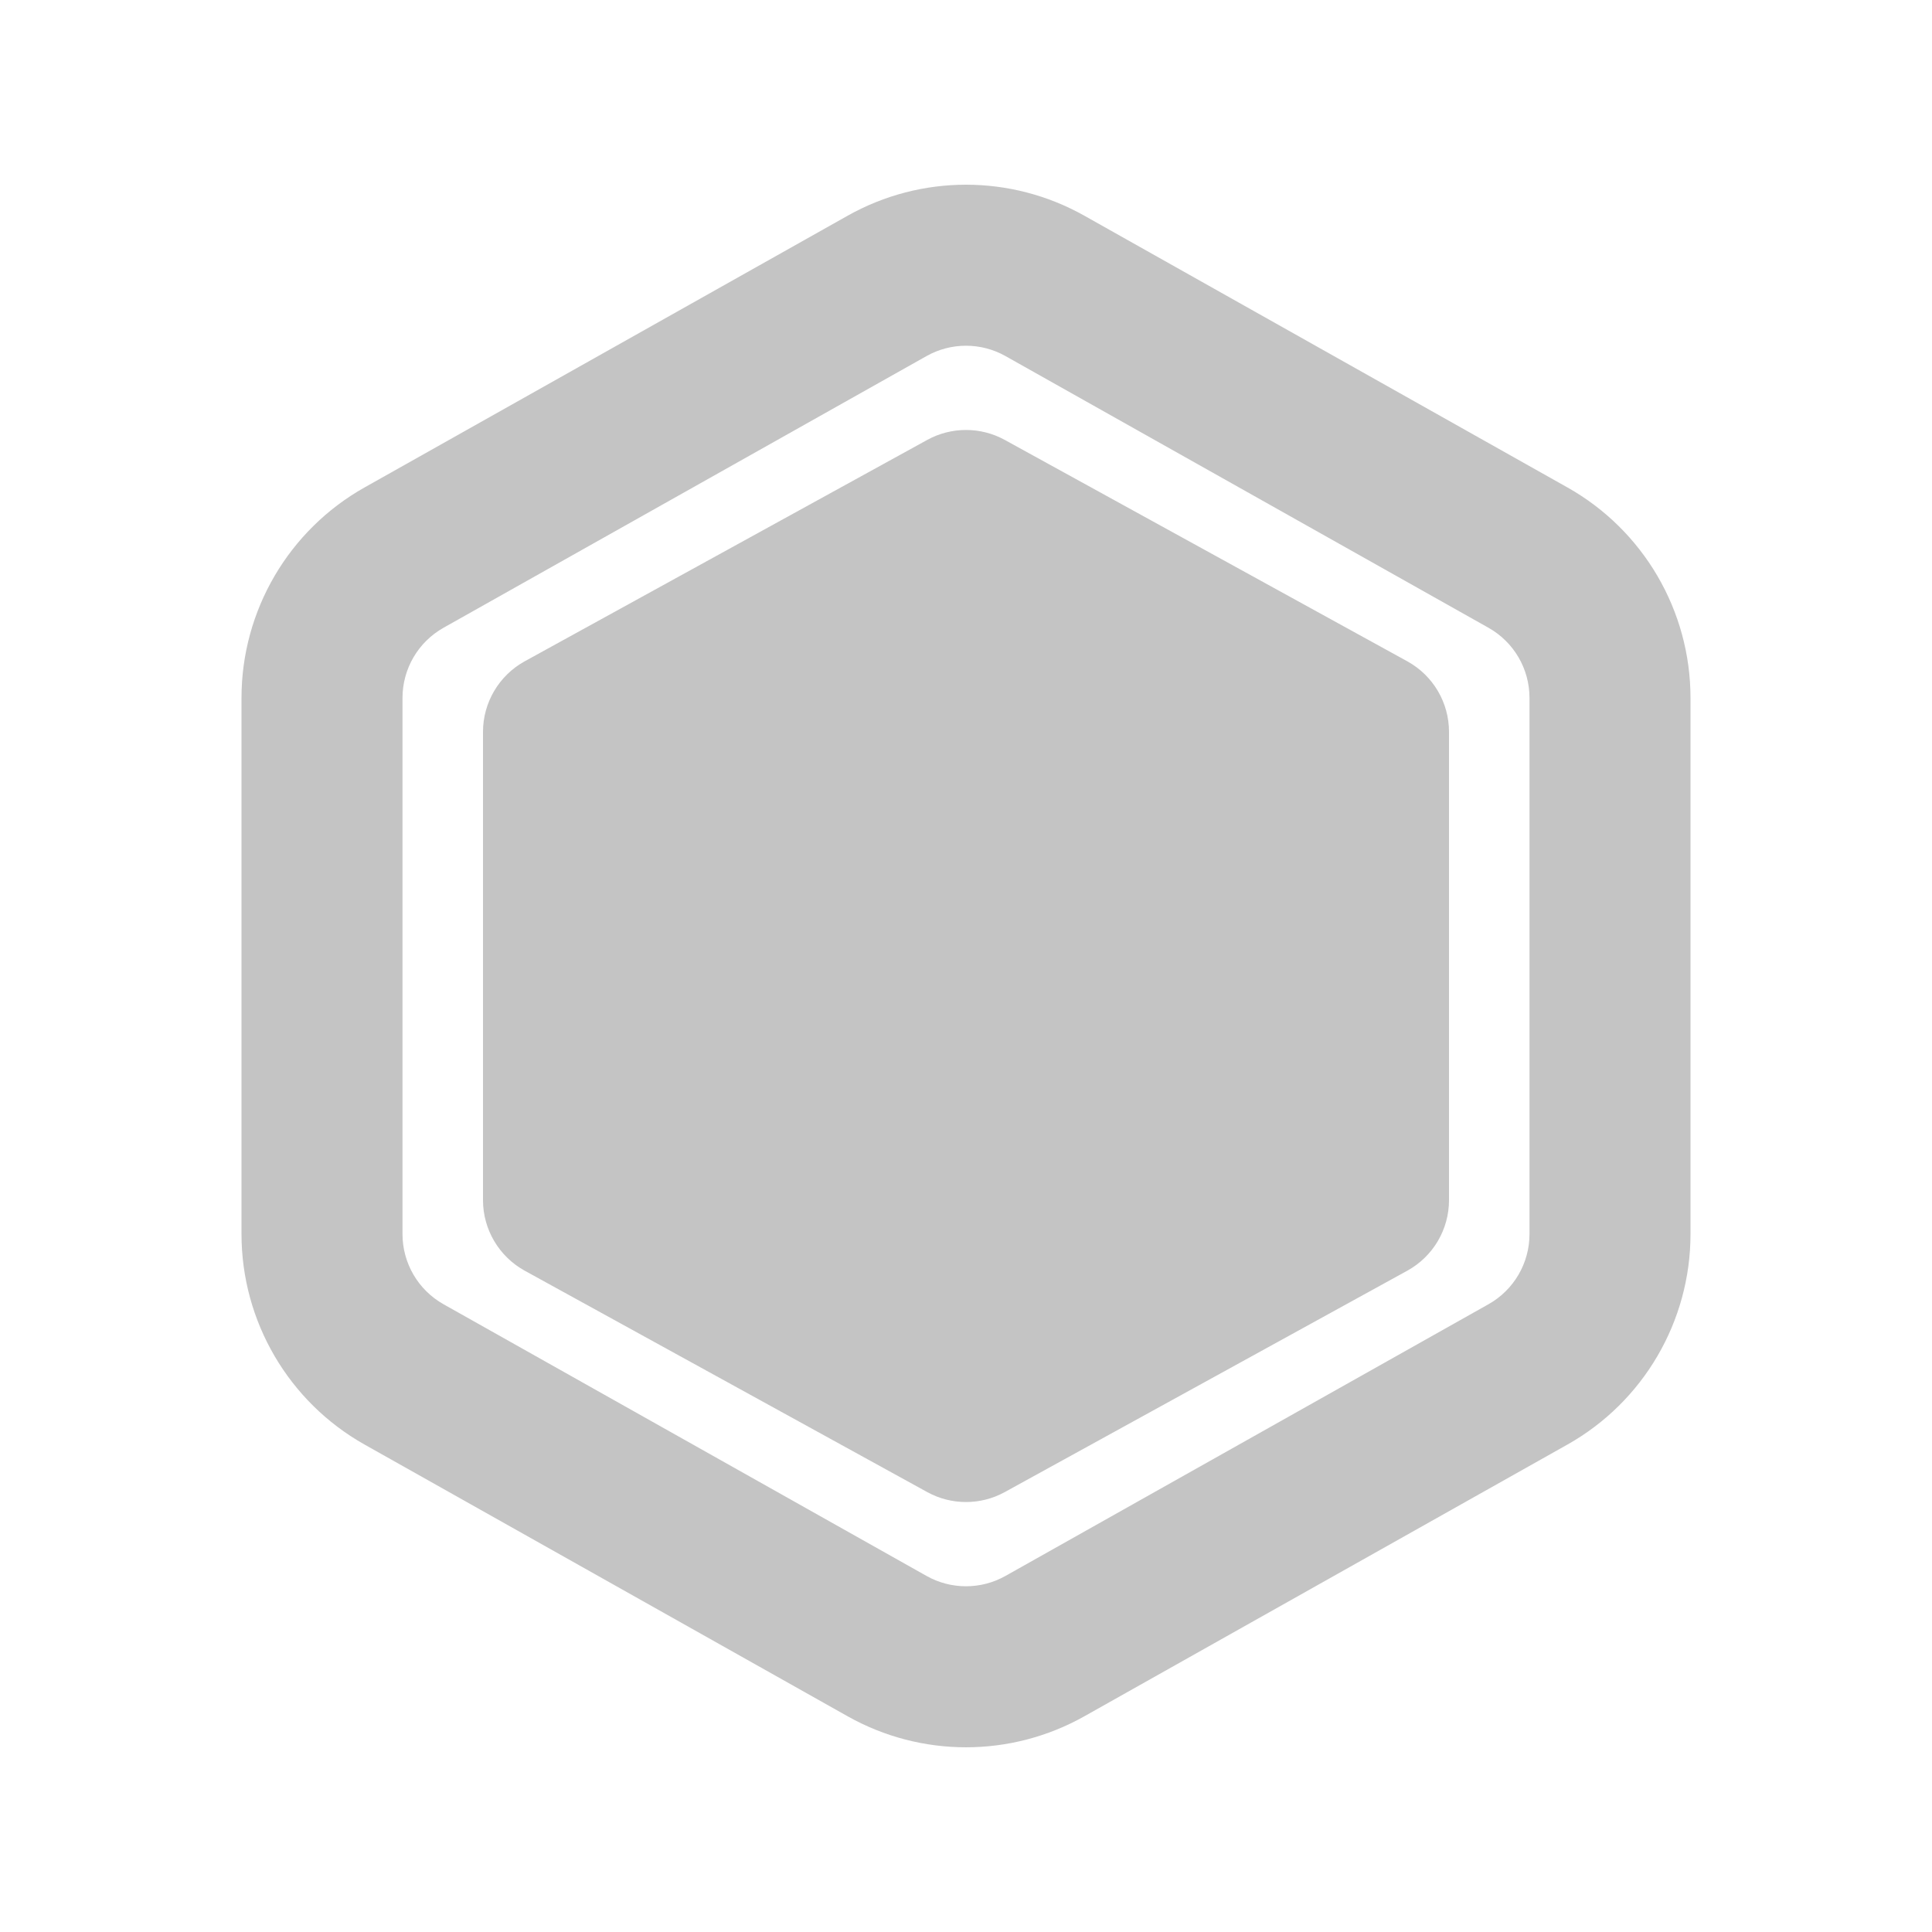
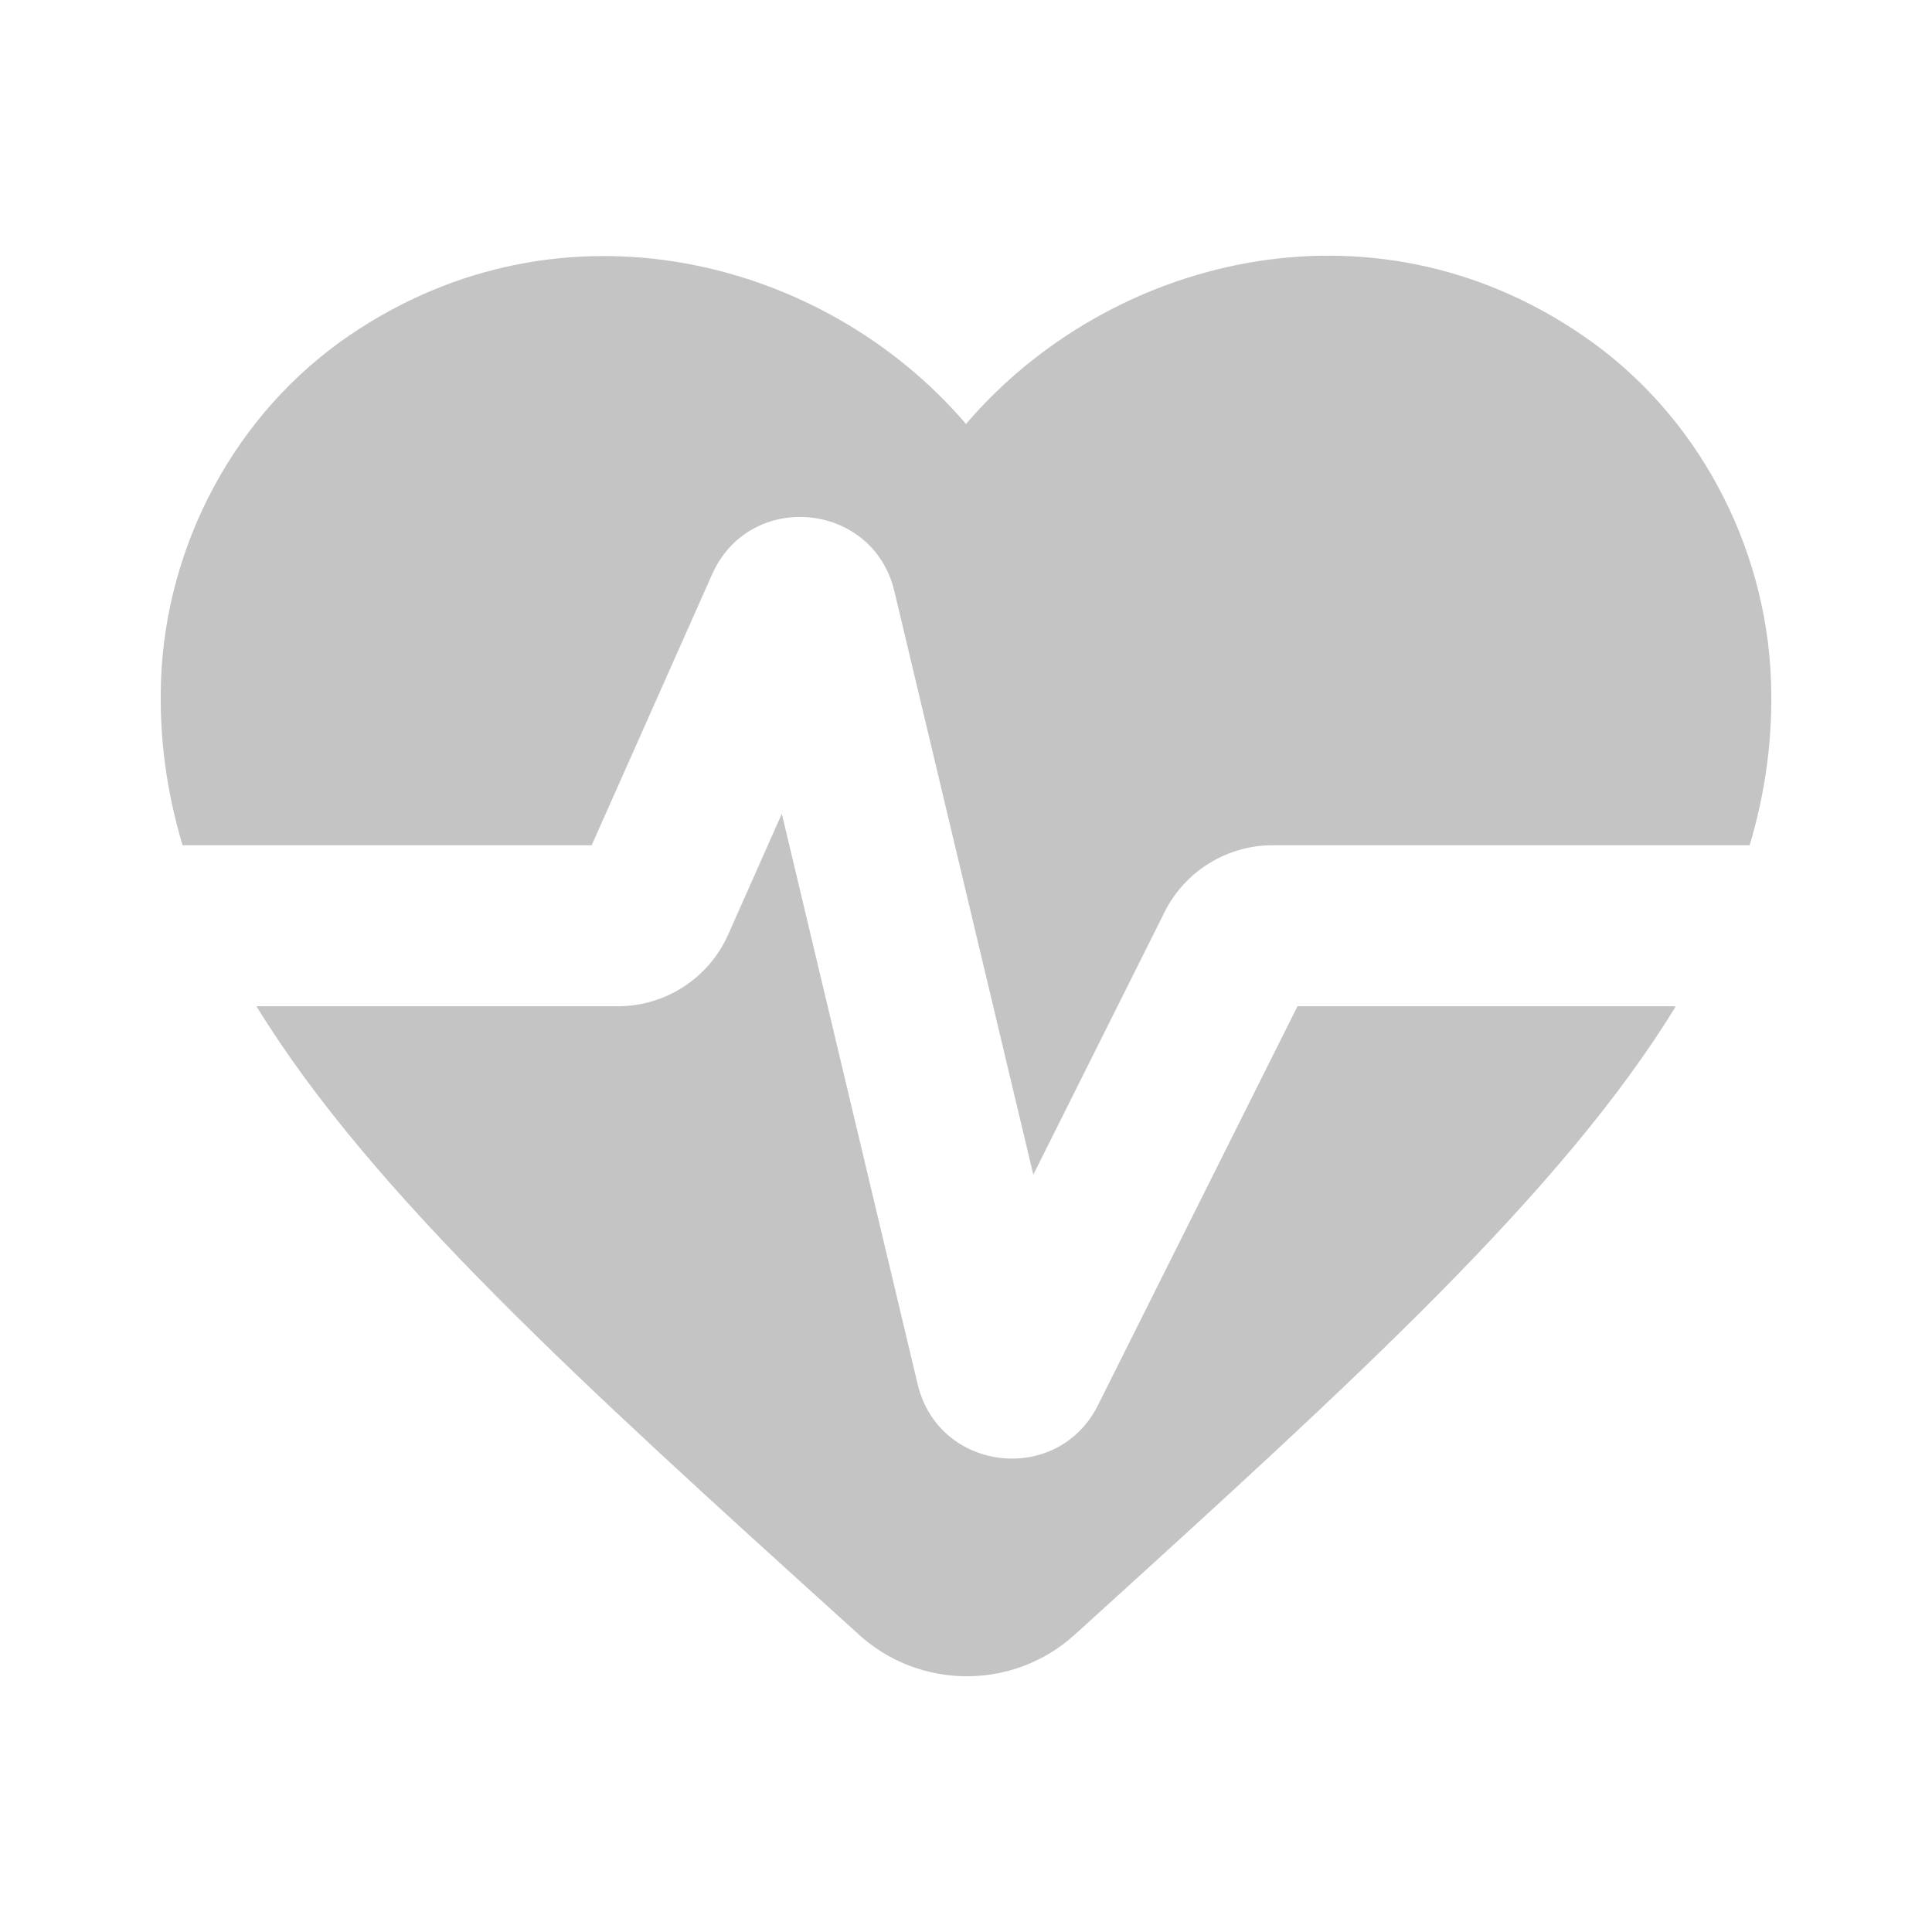
<svg xmlns="http://www.w3.org/2000/svg" width="24" height="24" viewBox="0 0 24 24" fill="none">
-   <path fill-rule="evenodd" clip-rule="evenodd" d="M11.51 4.423C11.814 4.252 12.186 4.252 12.49 4.423L18.49 7.798C18.805 7.975 19 8.308 19 8.67V15.33C19 15.692 18.805 16.025 18.49 16.202L12.49 19.577C12.186 19.748 11.814 19.748 11.51 19.577L5.51 16.202C5.195 16.025 5 15.692 5 15.33V8.67C5 8.308 5.195 7.975 5.51 7.798L11.51 4.423ZM13.471 2.68C12.557 2.166 11.443 2.166 10.529 2.68L4.529 6.055C3.585 6.586 3 7.586 3 8.67V15.33C3 16.414 3.585 17.414 4.529 17.945L10.529 21.32C11.443 21.834 12.557 21.834 13.471 21.32L19.471 17.945C20.415 17.414 21 16.414 21 15.33V8.67C21 7.586 20.415 6.586 19.471 6.055L13.471 2.68ZM6 14.909V9.091C6 8.727 6.199 8.391 6.518 8.215L11.518 5.465C11.818 5.3 12.182 5.3 12.482 5.465L17.482 8.215C17.802 8.391 18 8.727 18 9.091V14.909C18 15.273 17.802 15.609 17.482 15.785L12.482 18.535C12.182 18.7 11.818 18.7 11.518 18.535L6.518 15.785C6.199 15.609 6 15.273 6 14.909Z" fill="#C4C4C4" />
+   <path fill-rule="evenodd" clip-rule="evenodd" d="M10.66 20.297C11.42 20.997 12.59 20.997 13.35 20.307L13.45 20.217L13.51 20.162C16.823 17.153 19.408 14.804 20.818 12.5H16.118L13.64 17.455C13.139 18.458 11.659 18.287 11.4 17.197L9.712 10.109L9.046 11.609C8.805 12.151 8.268 12.5 7.675 12.5H3.186C4.605 14.816 7.209 17.174 10.55 20.197L10.66 20.297ZM2.268 10.5C2.069 9.835 1.976 9.159 2 8.457C2.06 6.757 2.93 5.127 4.34 4.167C6.98 2.367 10.24 3.207 12 5.267C13.76 3.207 17.02 2.357 19.66 4.167C21.07 5.127 21.94 6.757 22 8.457C22.025 9.159 21.933 9.835 21.735 10.5H15.809C15.241 10.5 14.722 10.821 14.467 11.329L12.836 14.592L11.11 7.344C10.844 6.227 9.312 6.085 8.846 7.135L7.35 10.5H2.268Z" fill="#C4C4C4" />
</svg>
